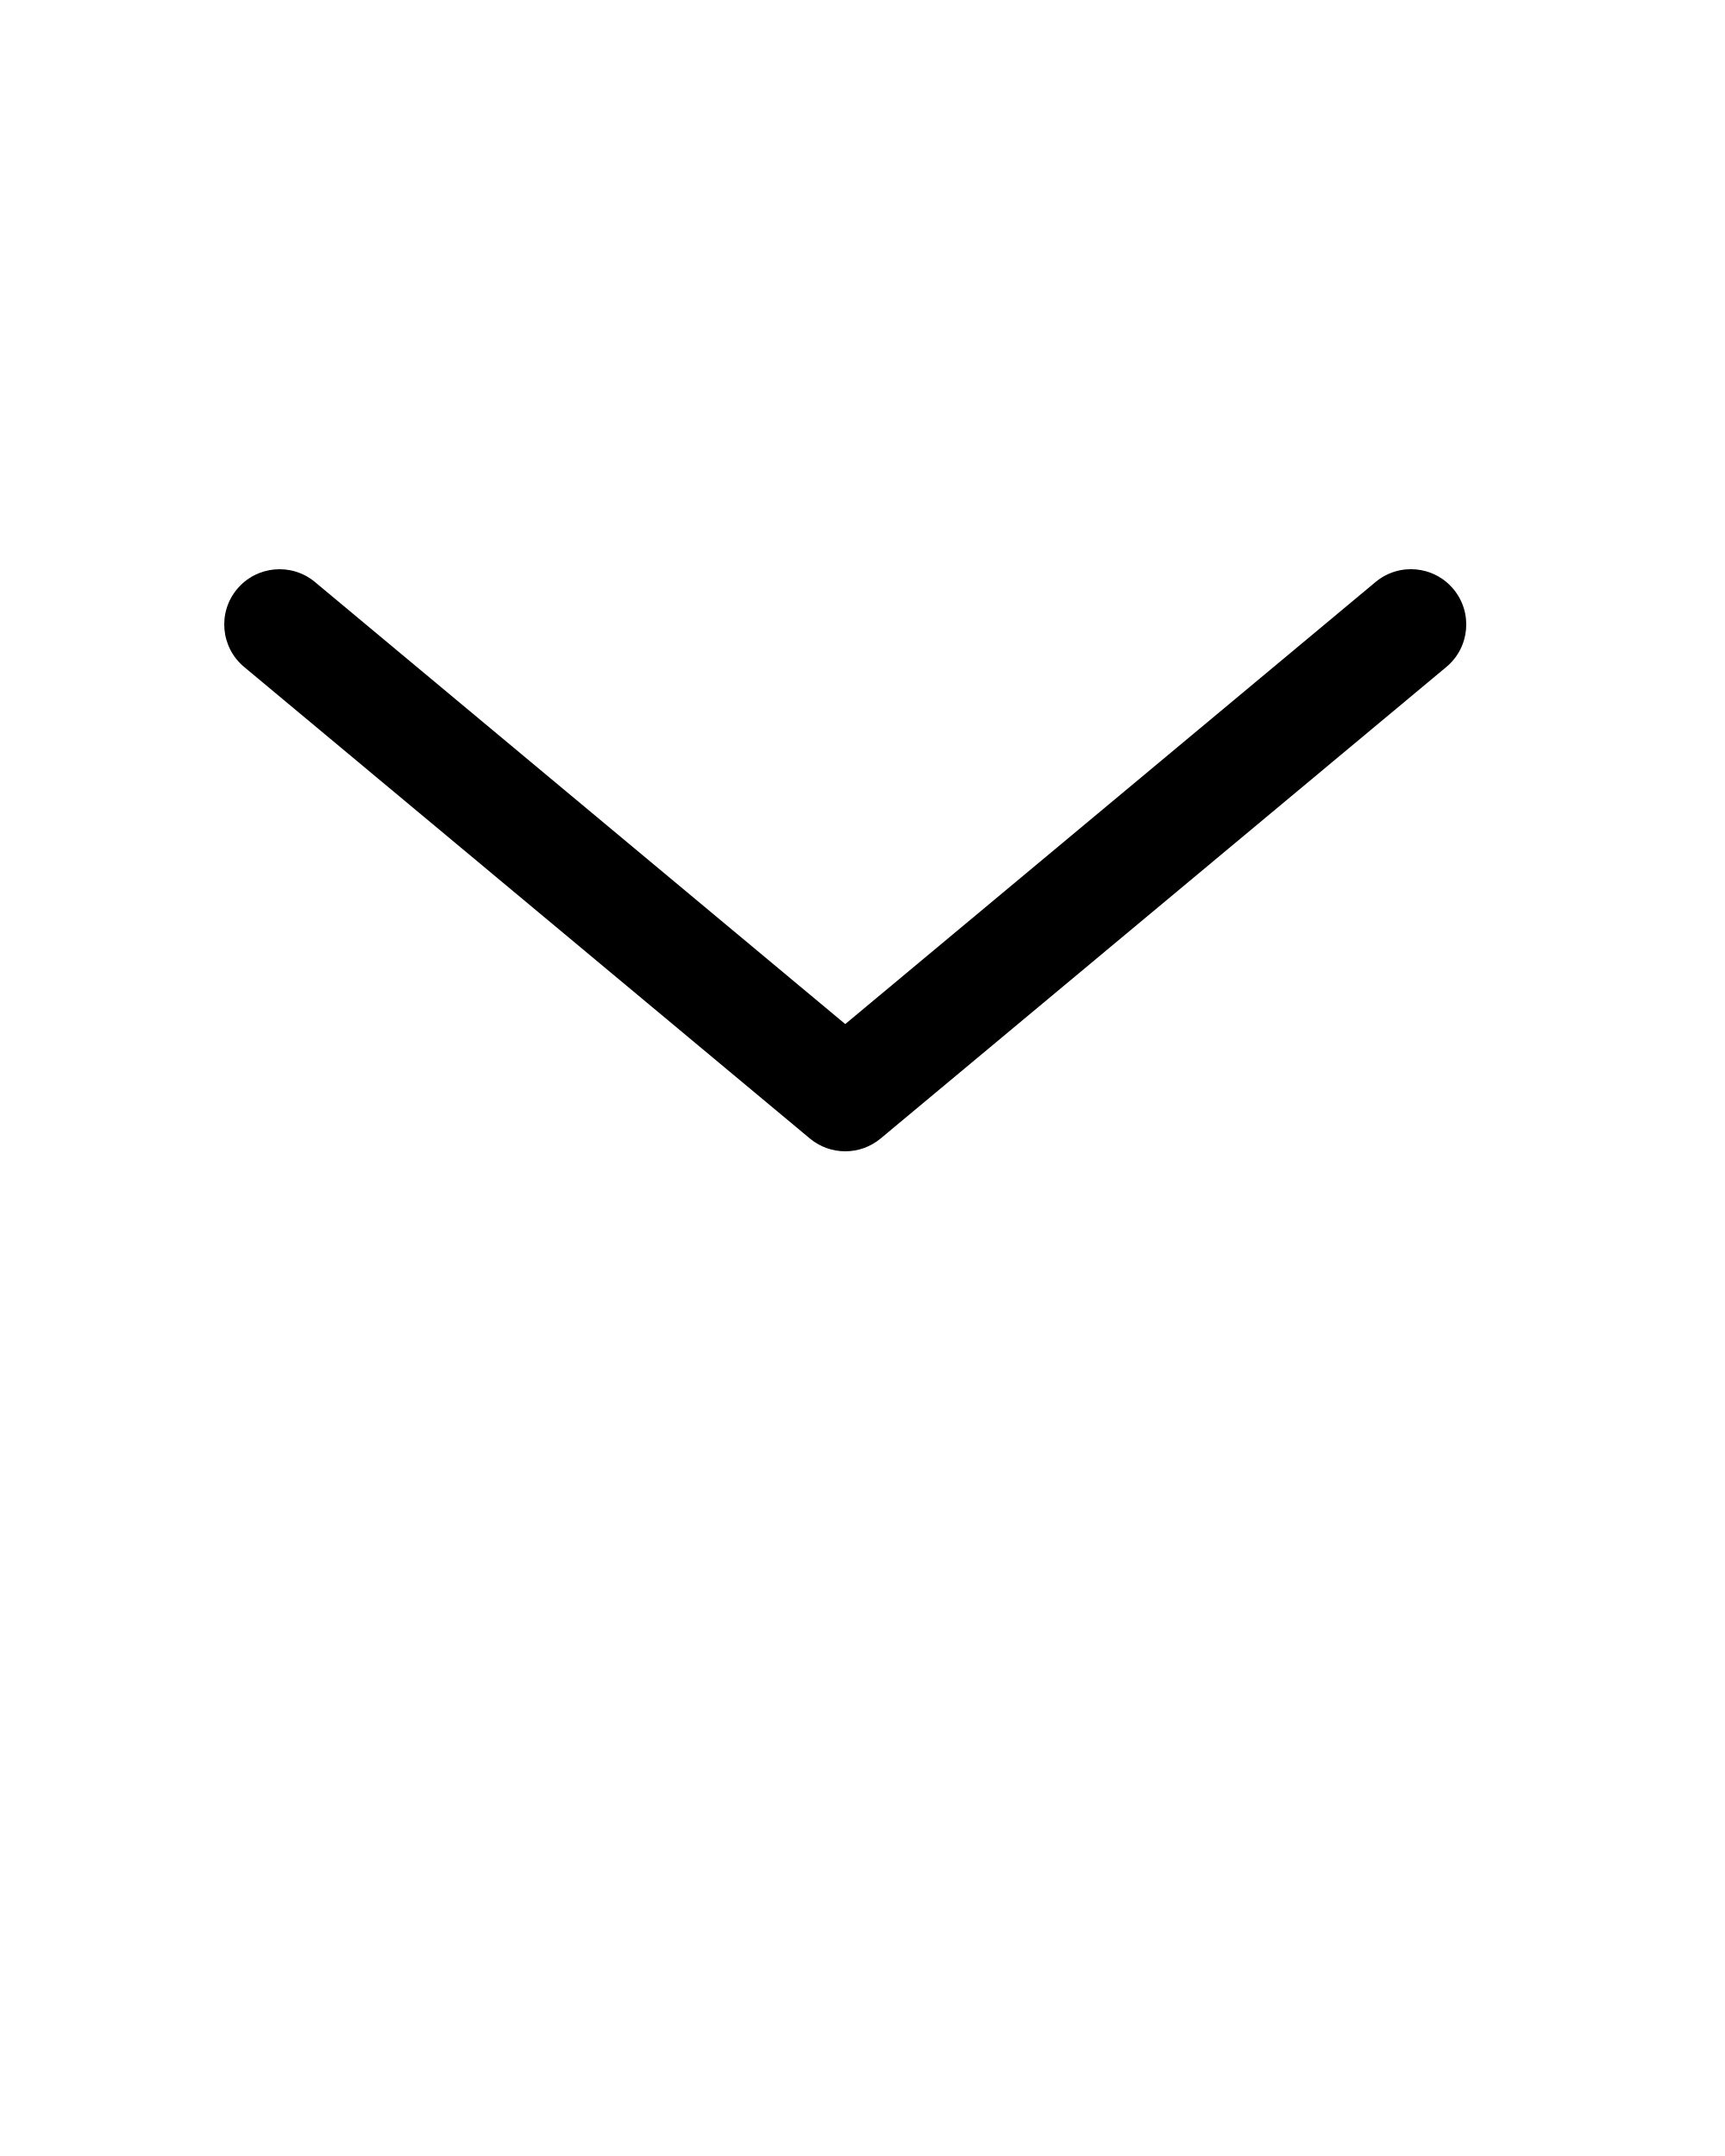
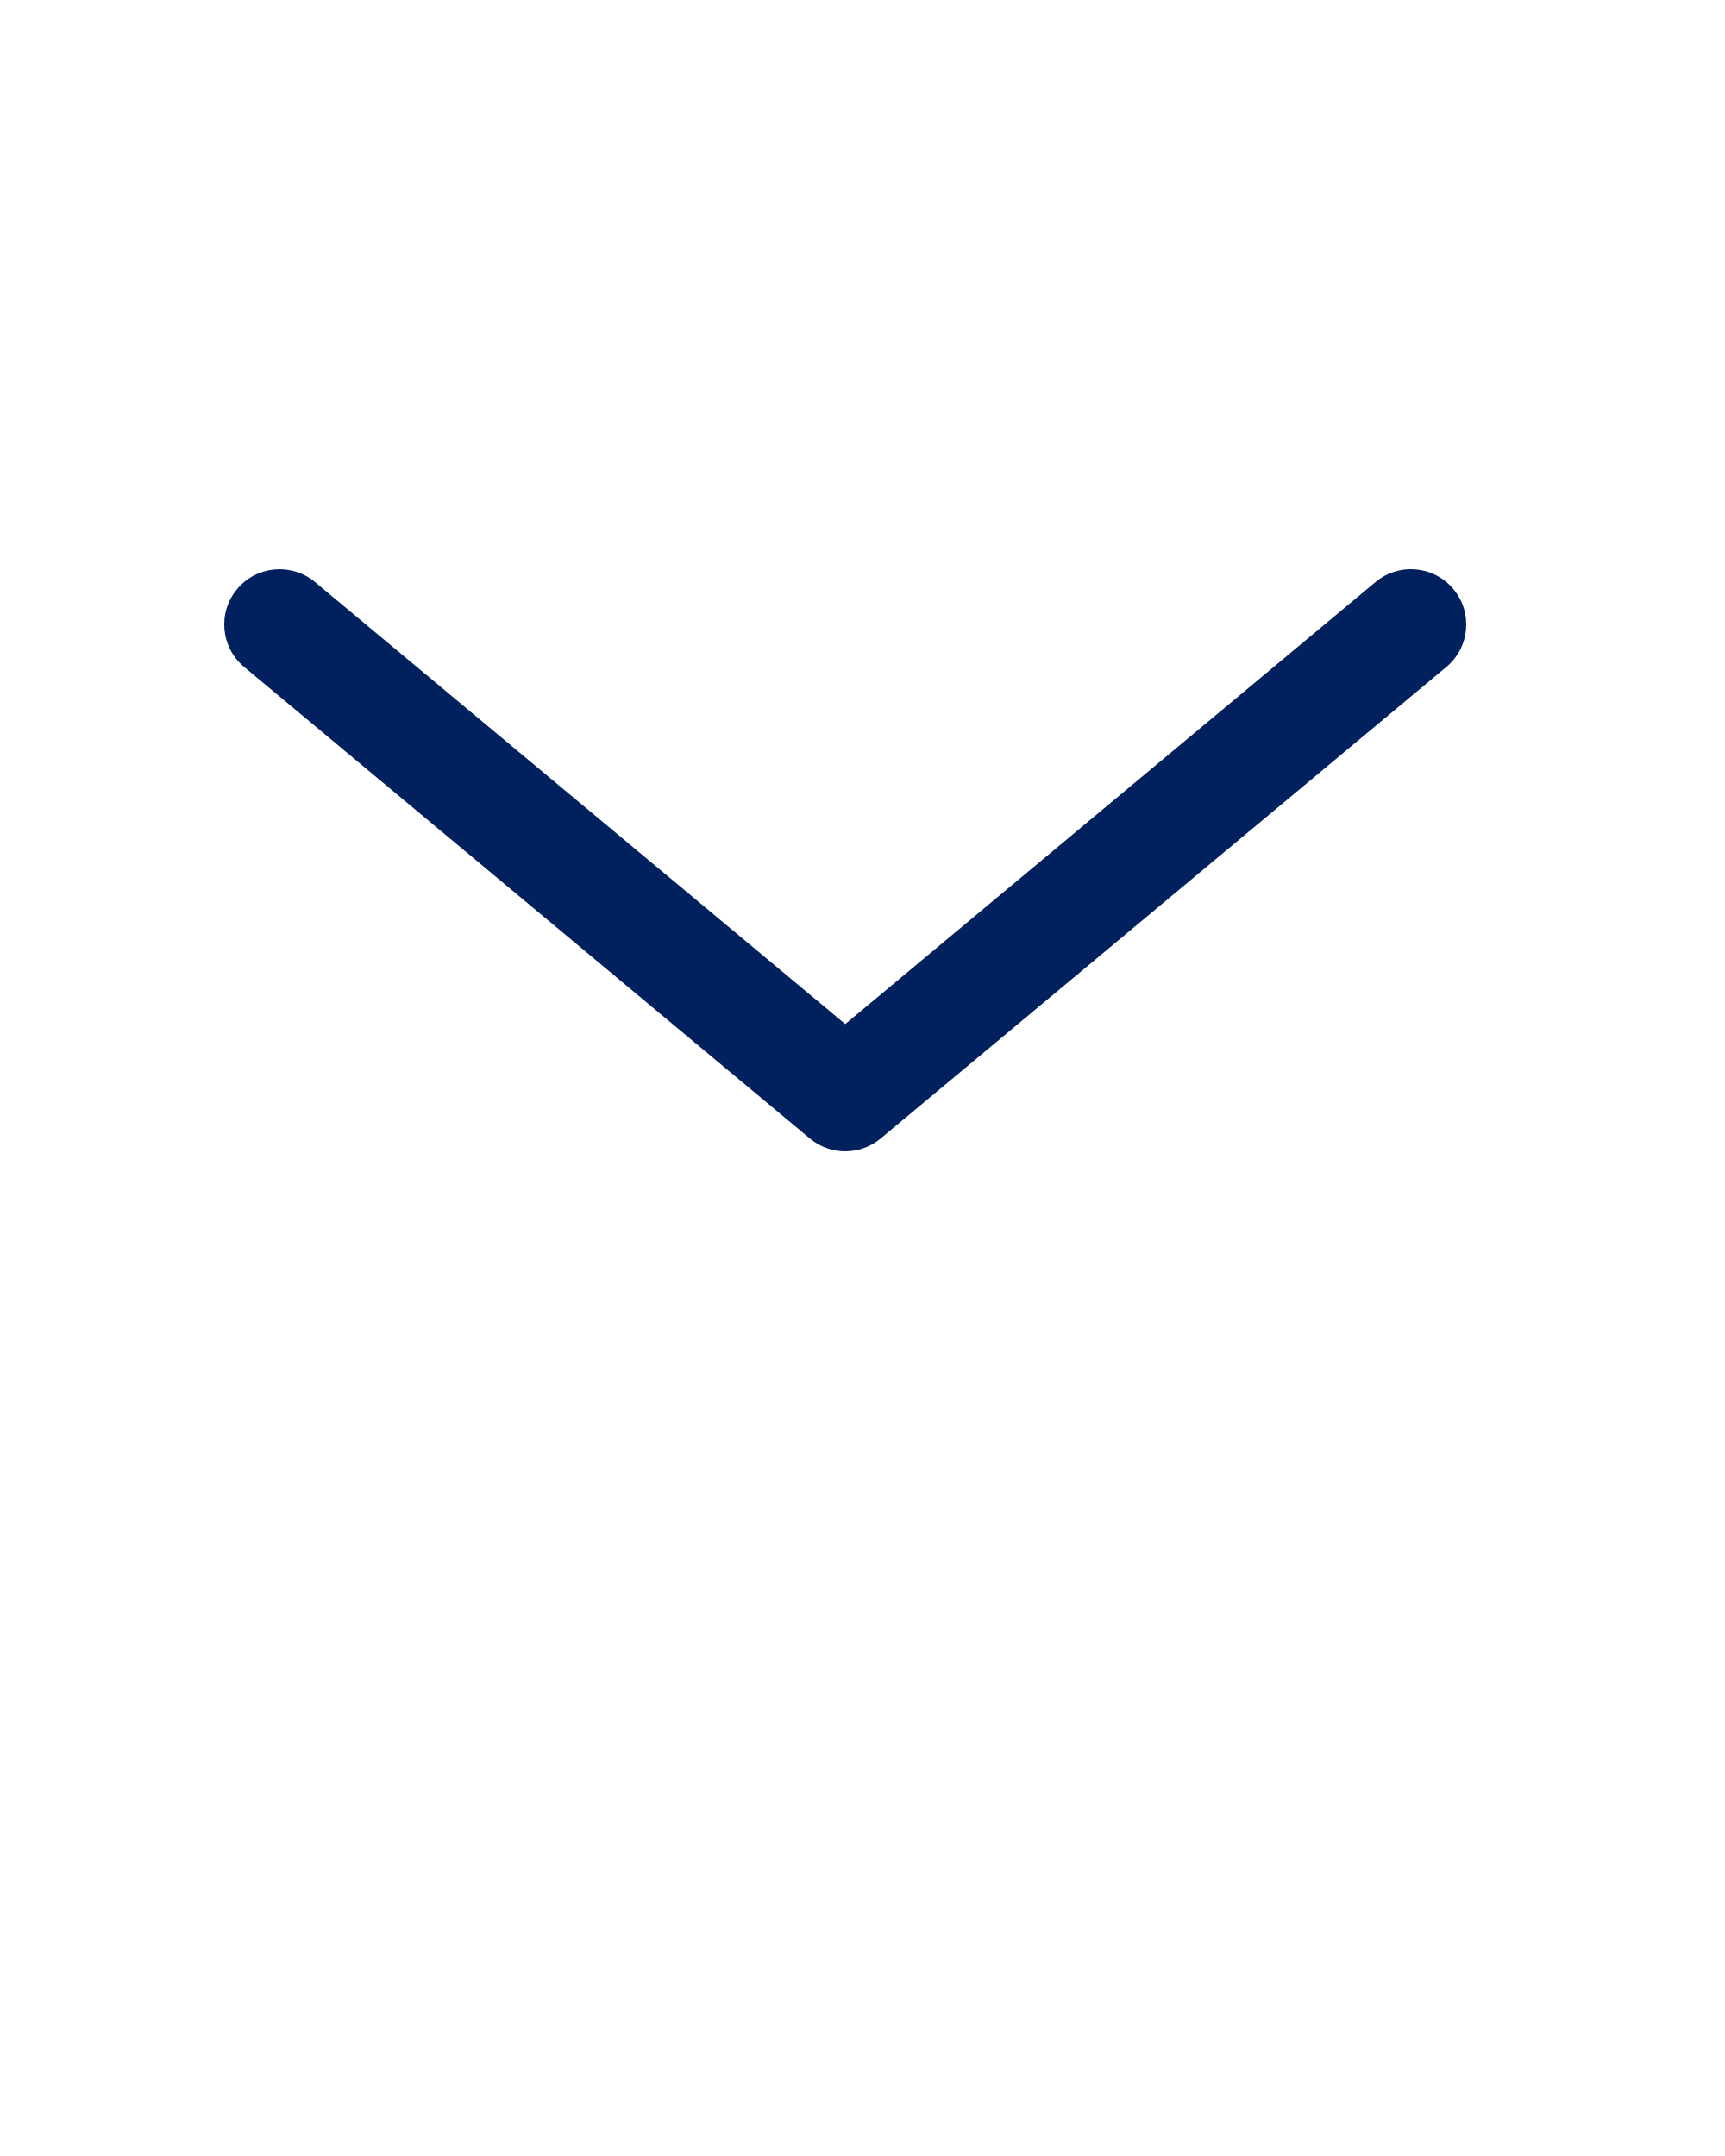
<svg xmlns="http://www.w3.org/2000/svg" viewBox="0 0 100 125">
-   <path d="M84.256,34.154c-1.137-1.361-3.15-1.545-4.514-0.41L49,59.373L18.258,33.744c-1.361-1.132-3.381-0.947-4.514,0.41   c-1.135,1.358-0.951,3.381,0.408,4.514l32.795,27.338c0.594,0.496,1.324,0.744,2.053,0.744c0.73,0,1.459-0.248,2.053-0.744   l32.795-27.338C85.207,37.535,85.391,35.513,84.256,34.154z" />
+   <path fill="#00215e" d="M84.256,34.154c-1.137-1.361-3.15-1.545-4.514-0.41L49,59.373L18.258,33.744c-1.361-1.132-3.381-0.947-4.514,0.41   c-1.135,1.358-0.951,3.381,0.408,4.514l32.795,27.338c0.594,0.496,1.324,0.744,2.053,0.744c0.73,0,1.459-0.248,2.053-0.744   l32.795-27.338C85.207,37.535,85.391,35.513,84.256,34.154z" />
</svg>
